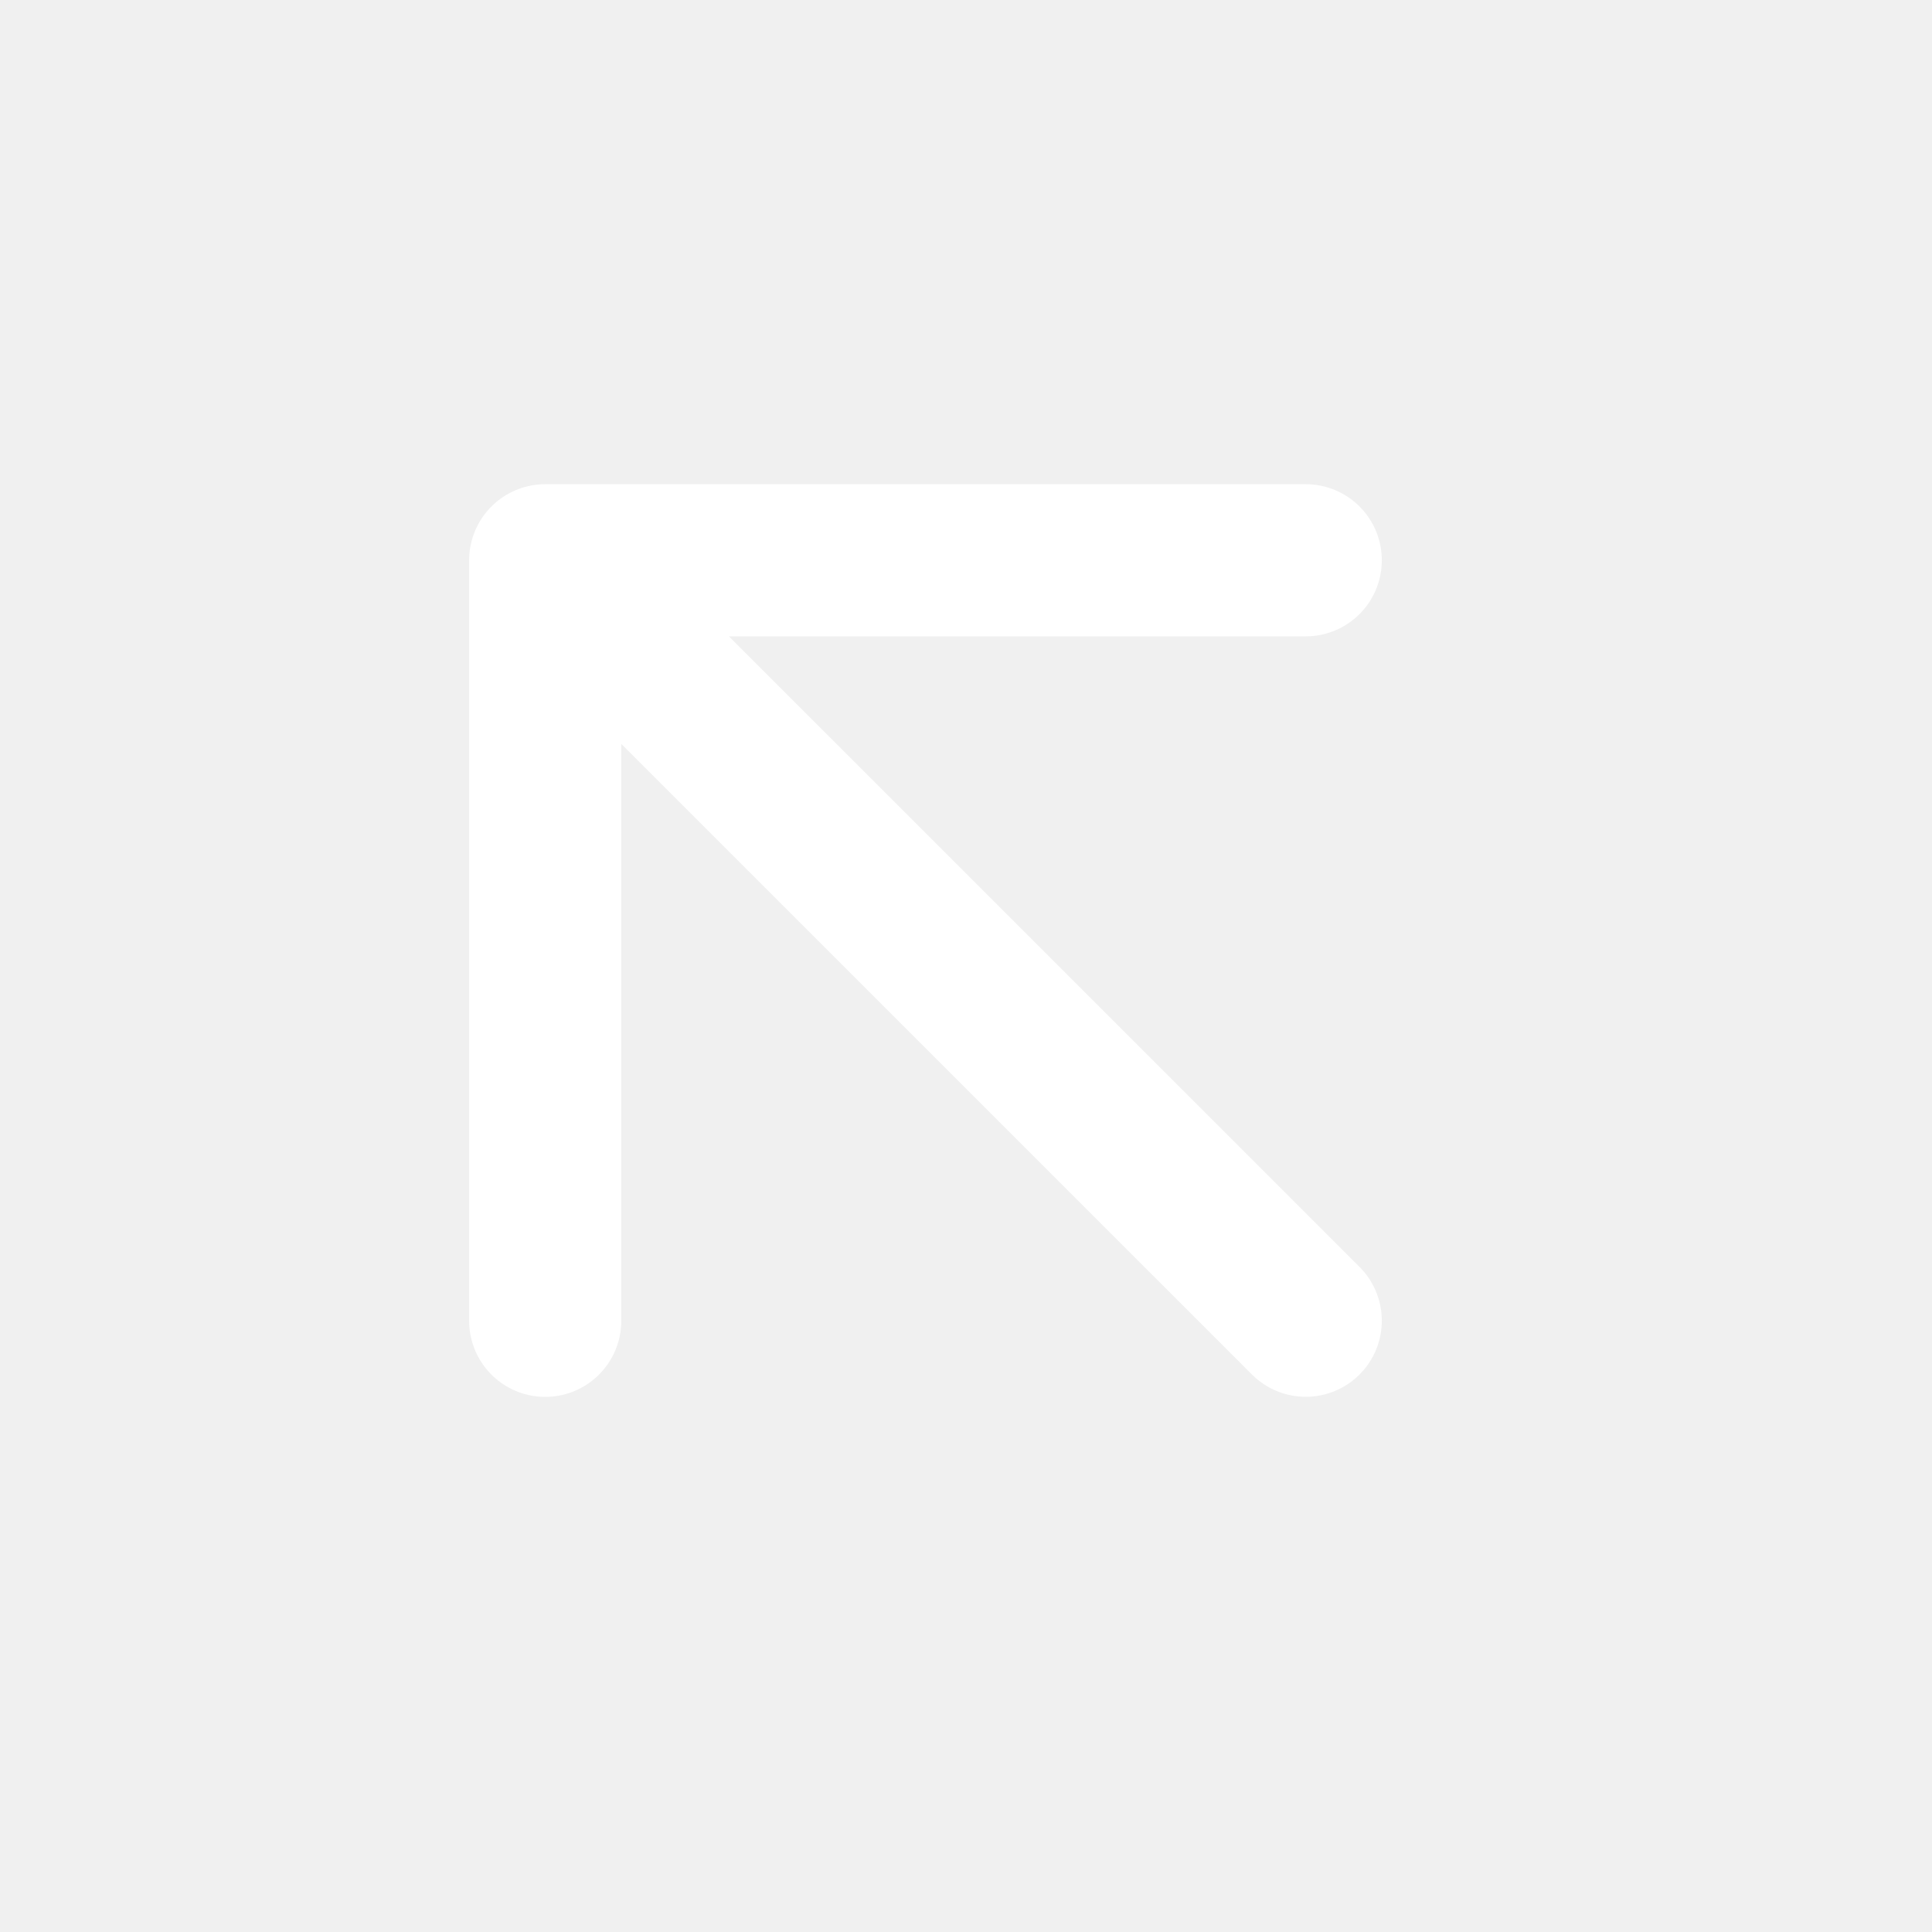
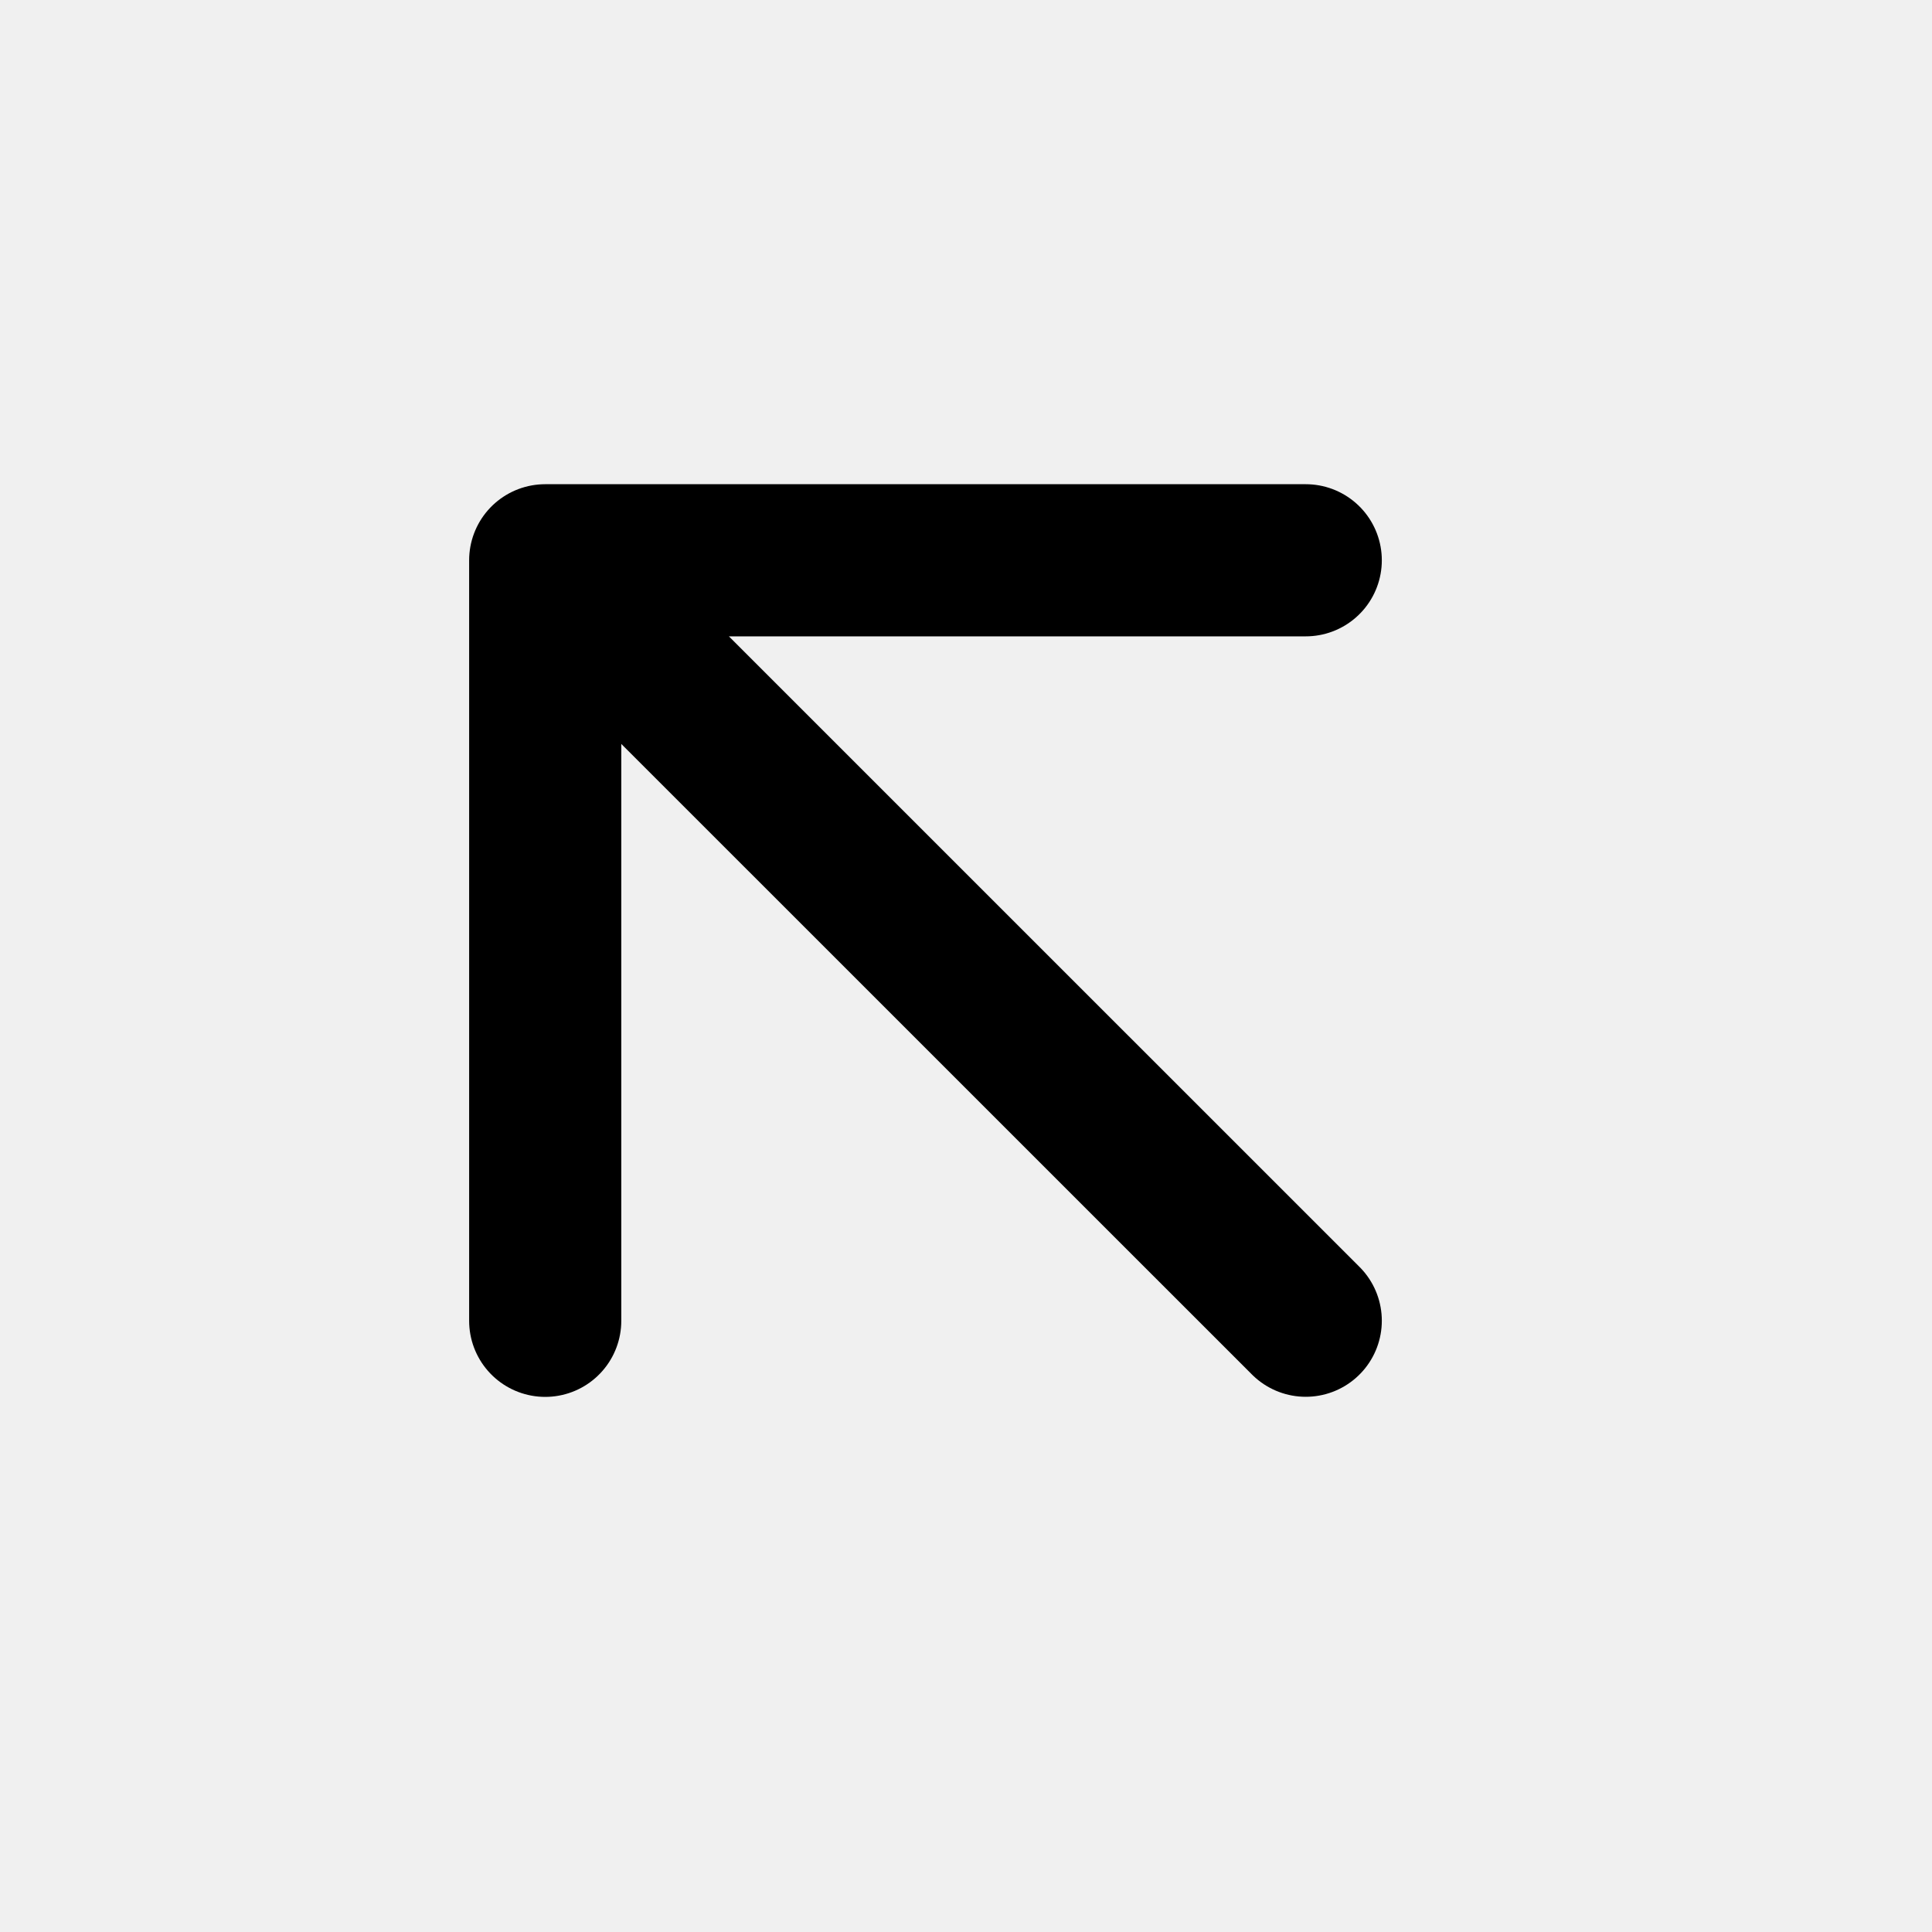
<svg xmlns="http://www.w3.org/2000/svg" width="20" height="20" fill="none">
-   <path stroke="#fff" stroke-linecap="round" stroke-linejoin="round" stroke-width="1.575" d="M13.517 13.672 5.644 5.8m0 0v7.873m0-7.873h7.873" />
+   <path stroke="currentColor" stroke-linecap="round" stroke-linejoin="round" stroke-width="1.575" d="M13.517 13.672 5.644 5.8m0 0v7.873m0-7.873h7.873" />
</svg>
